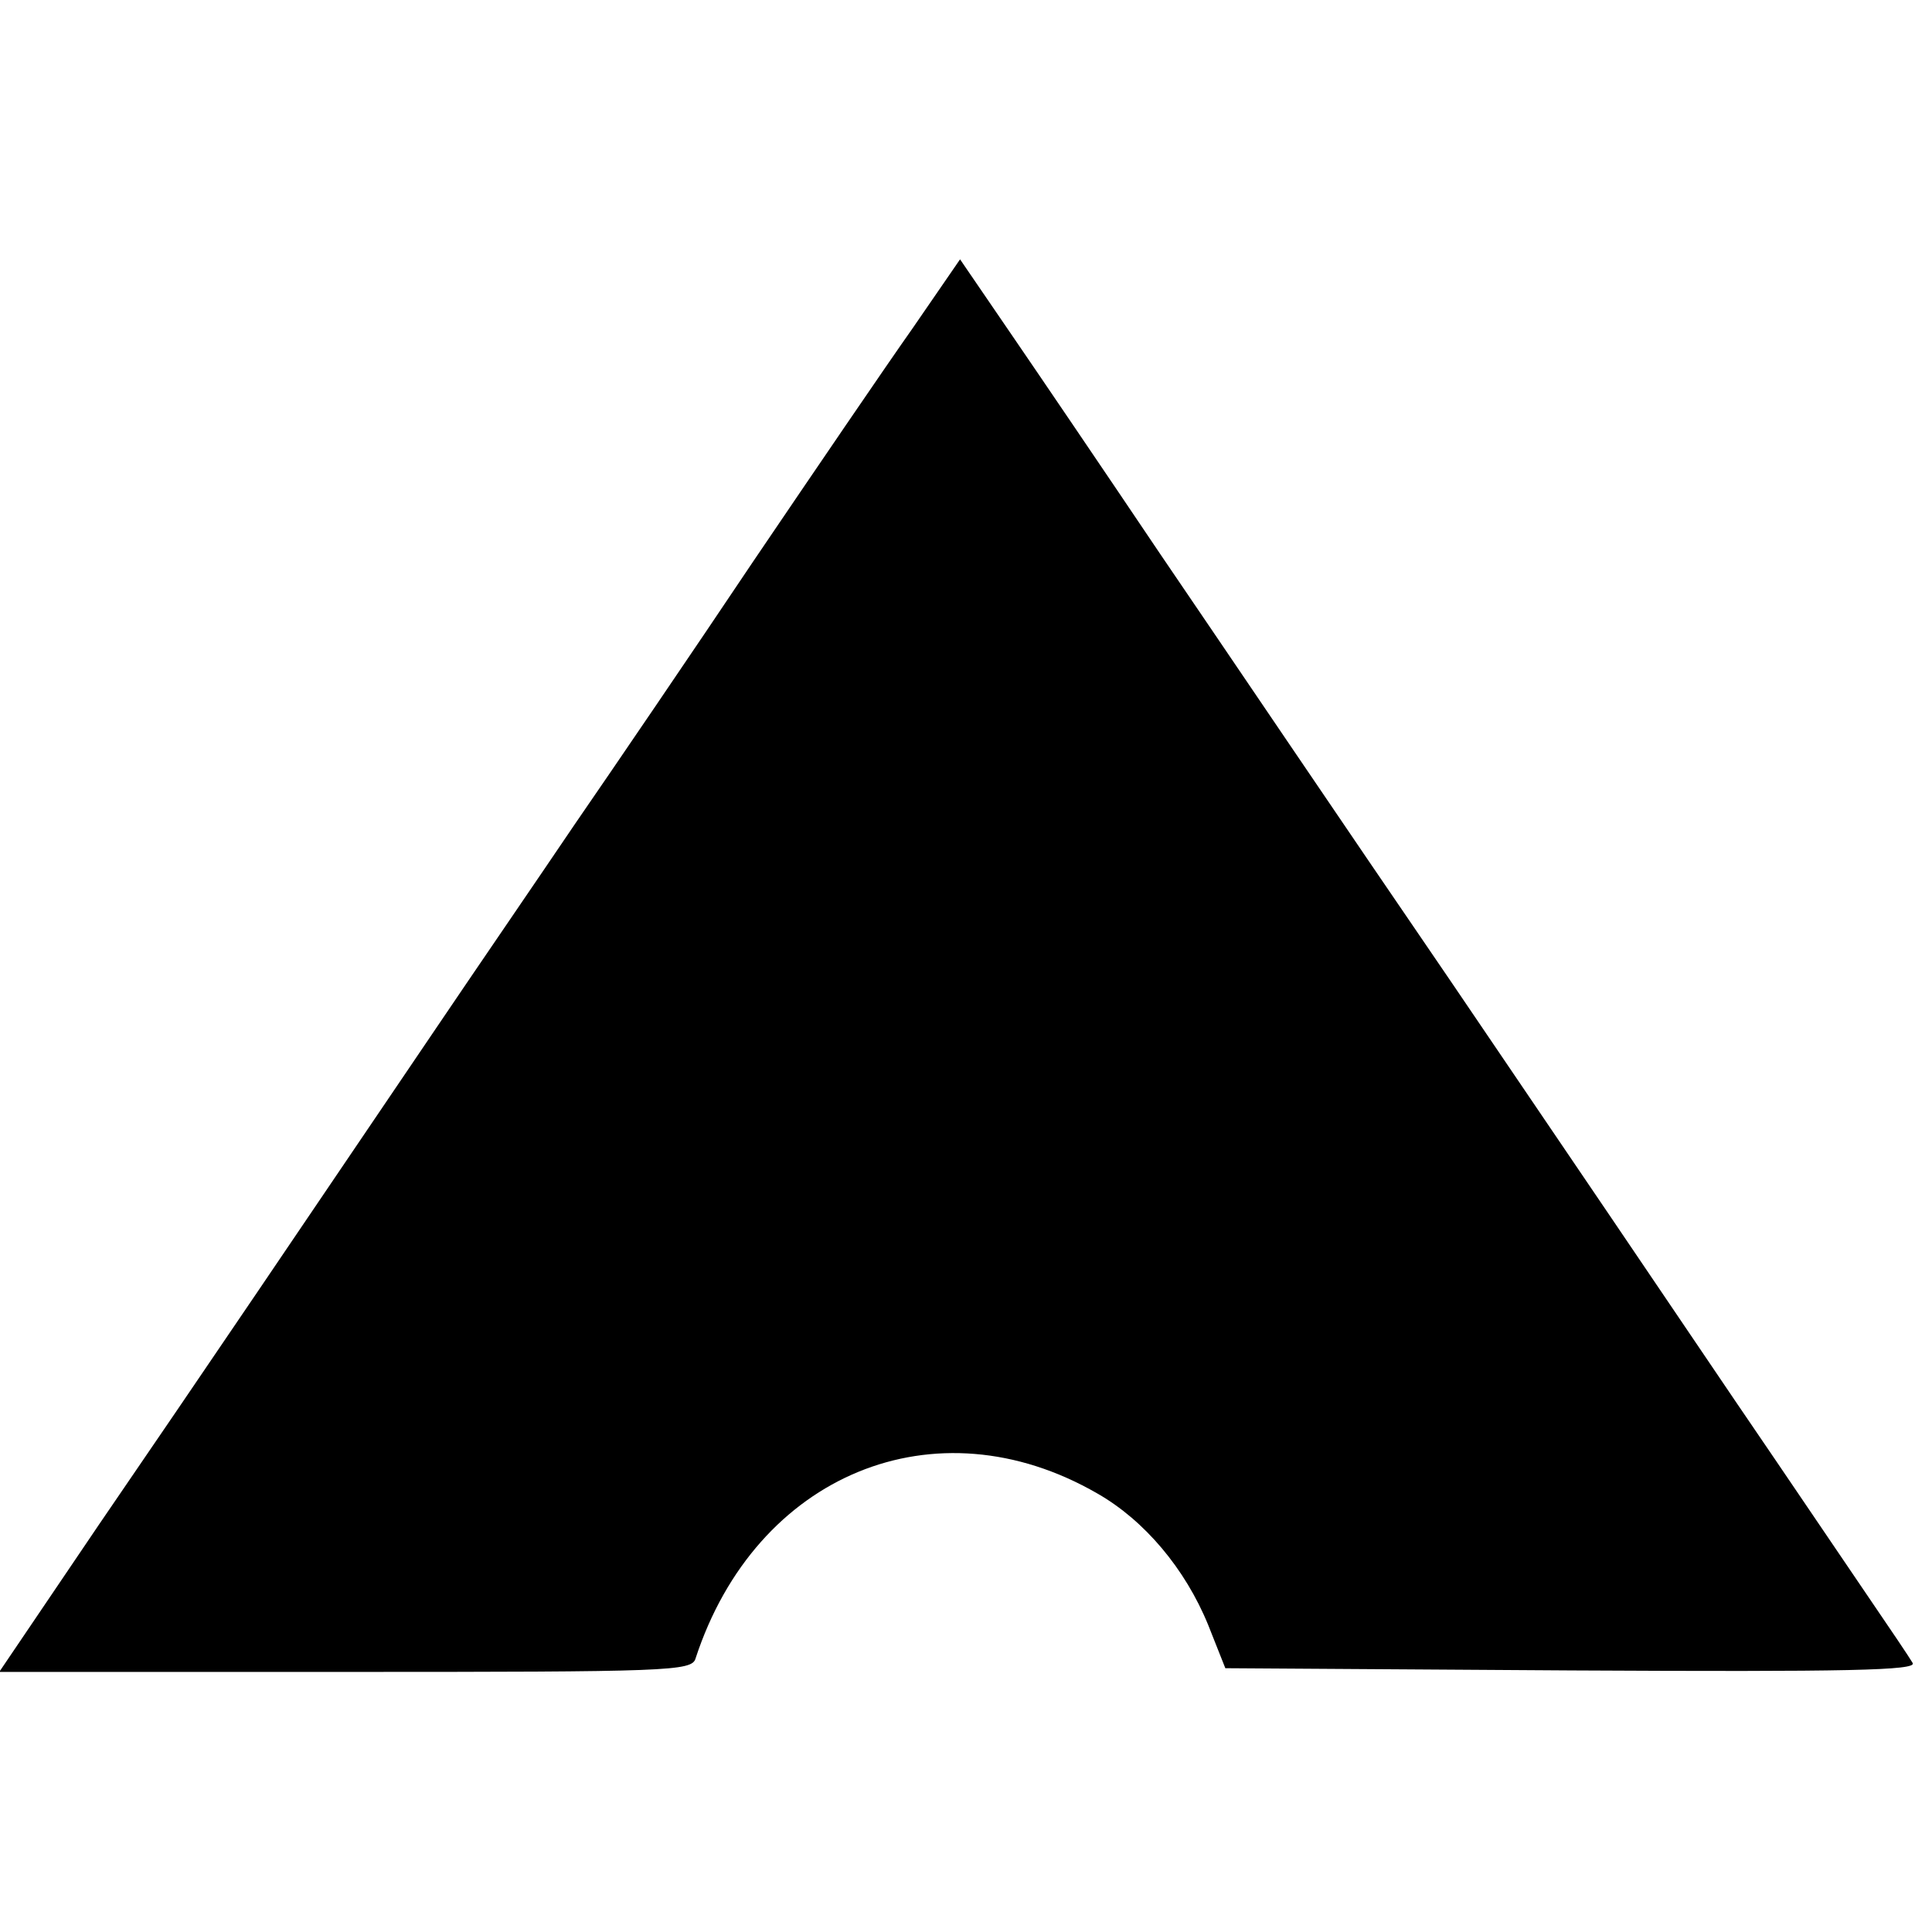
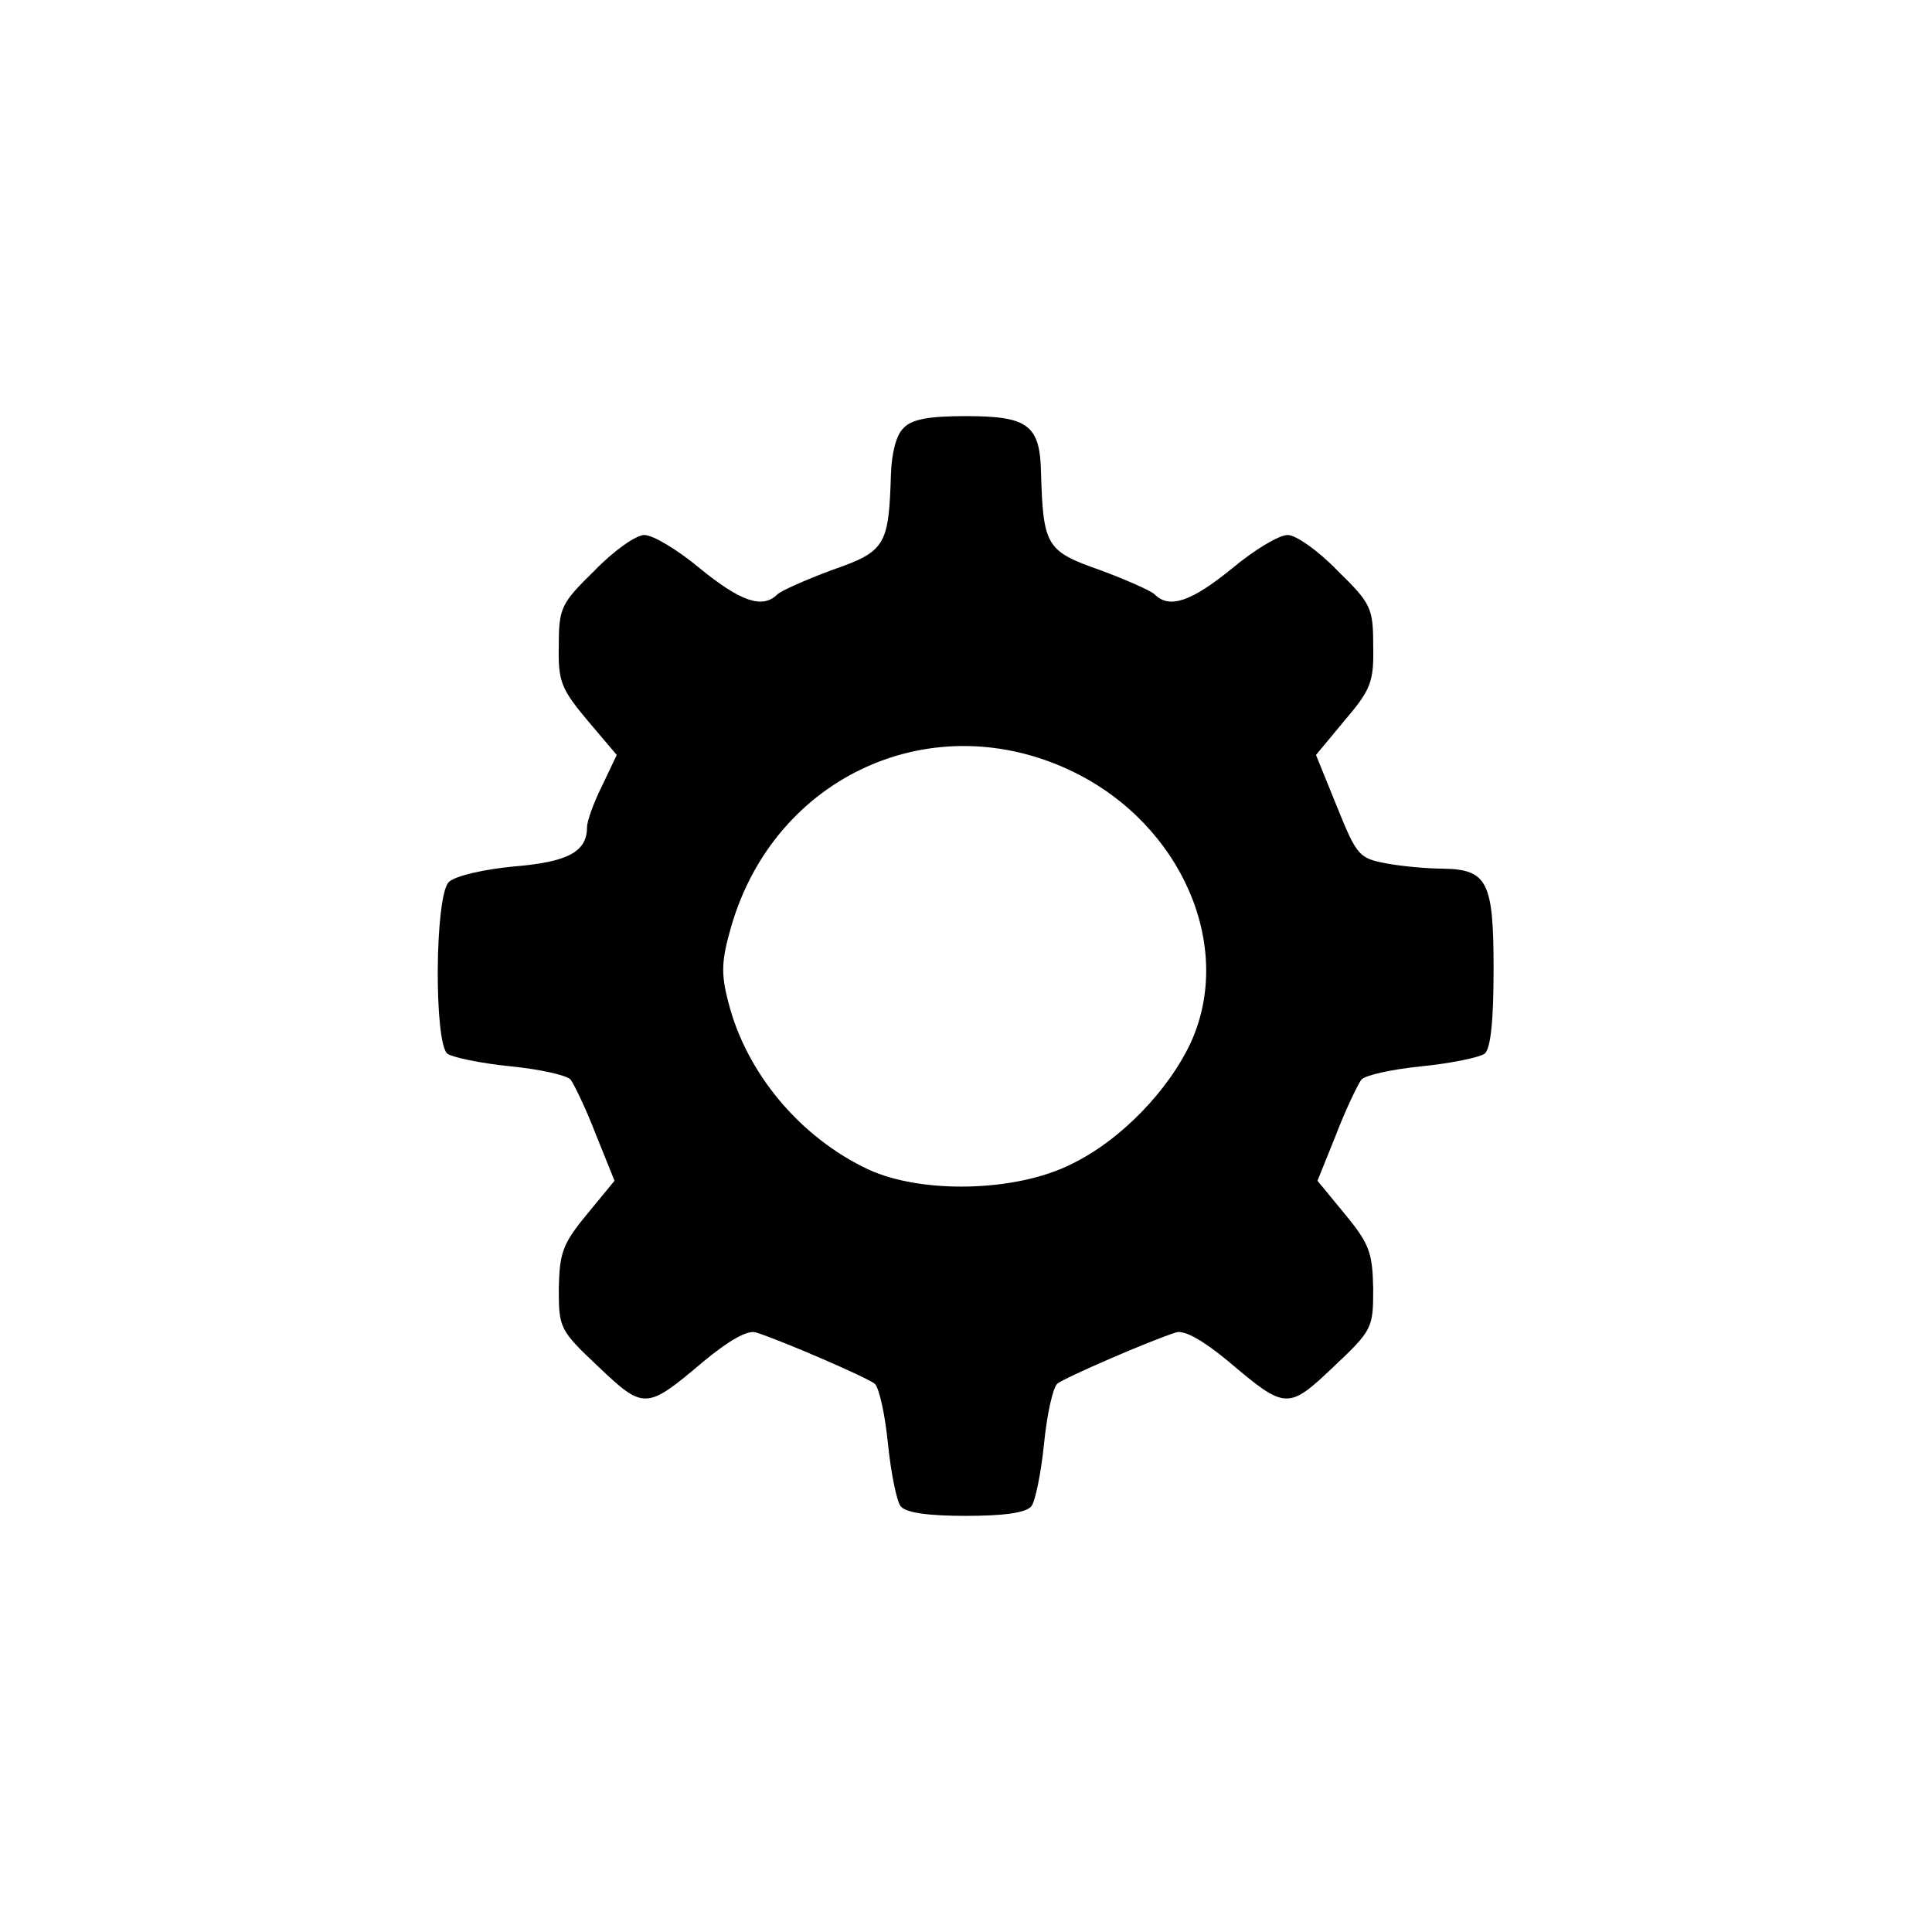
<svg xmlns="http://www.w3.org/2000/svg" version="1.0" width="260pt" height="260pt" viewBox="0 0 260 260" preserveAspectRatio="xMidYMid meet">
  <g transform="translate(0,260) scale(0.1,-0.1)" fill="#000000" stroke="none">
-     <path d="M1228 2158 c-36 -51 -132 -192 -214 -313 -81 -121 -190 -281 -241 -355 -50 -74 -135 -198 -187 -275 -172 -254 -316 -467 -453 -667 l-134 -198 466 0 c435 0 466 1 471 18 81 248 323 348 541 222 63 -36 118 -101 149 -177 l23 -58 466 -3 c373 -2 465 0 459 10 -4 7 -31 47 -59 88 -28 41 -109 161 -180 265 -71 105 -243 359 -383 565 -141 206 -316 465 -391 575 -74 110 -165 244 -202 298 l-67 98 -64 -93z" />
+     <path d="M1216 2024 c-10 -9 -16 -34 -17 -62 -3 -96 -7 -104 -79 -129 -35 -13 -69 -28 -74 -33 -20 -20 -50 -9 -104 35 -30 25 -63 45 -75 45 -11 0 -41 -21 -67 -48 -45 -44 -48 -50 -48 -101 -1 -48 3 -58 39 -101 l39 -46 -20 -42 c-11 -22 -20 -47 -20 -55 0 -33 -25 -47 -98 -53 -42 -4 -80 -13 -88 -21 -19 -19 -20 -216 -2 -231 7 -5 45 -13 85 -17 40 -4 76 -12 81 -18 5 -7 21 -40 34 -74 l25 -62 -37 -45 c-33 -40 -37 -52 -38 -100 0 -53 1 -56 53 -105 62 -59 65 -58 142 7 35 29 59 42 70 39 35 -11 148 -60 160 -69 6 -5 14 -41 18 -81 4 -40 12 -78 17 -84 7 -9 38 -13 88 -13 50 0 81 4 88 13 5 6 13 44 17 84 4 40 12 76 18 81 12 9 125 58 160 69 11 3 35 -10 70 -39 77 -65 80 -66 142 -7 52 49 53 52 53 105 -1 48 -5 60 -38 100 l-37 45 25 62 c13 34 29 67 34 74 5 6 41 14 81 18 40 4 78 12 85 17 8 7 12 43 12 114 0 117 -8 134 -68 135 -20 0 -55 3 -76 7 -37 7 -40 10 -67 77 l-28 69 39 47 c35 41 39 52 38 100 0 51 -3 57 -48 101 -26 27 -56 48 -67 48 -12 0 -45 -20 -75 -45 -54 -44 -84 -55 -104 -35 -5 5 -39 20 -74 33 -72 25 -76 33 -79 129 -1 66 -17 78 -101 78 -49 0 -73 -4 -84 -16z m229 -463 c145 -71 216 -234 158 -363 -30 -65 -95 -133 -162 -165 -74 -37 -200 -40 -272 -7 -92 43 -165 130 -189 226 -10 38 -9 56 4 101 59 204 273 300 461 208z" />
  </g>
</svg>
